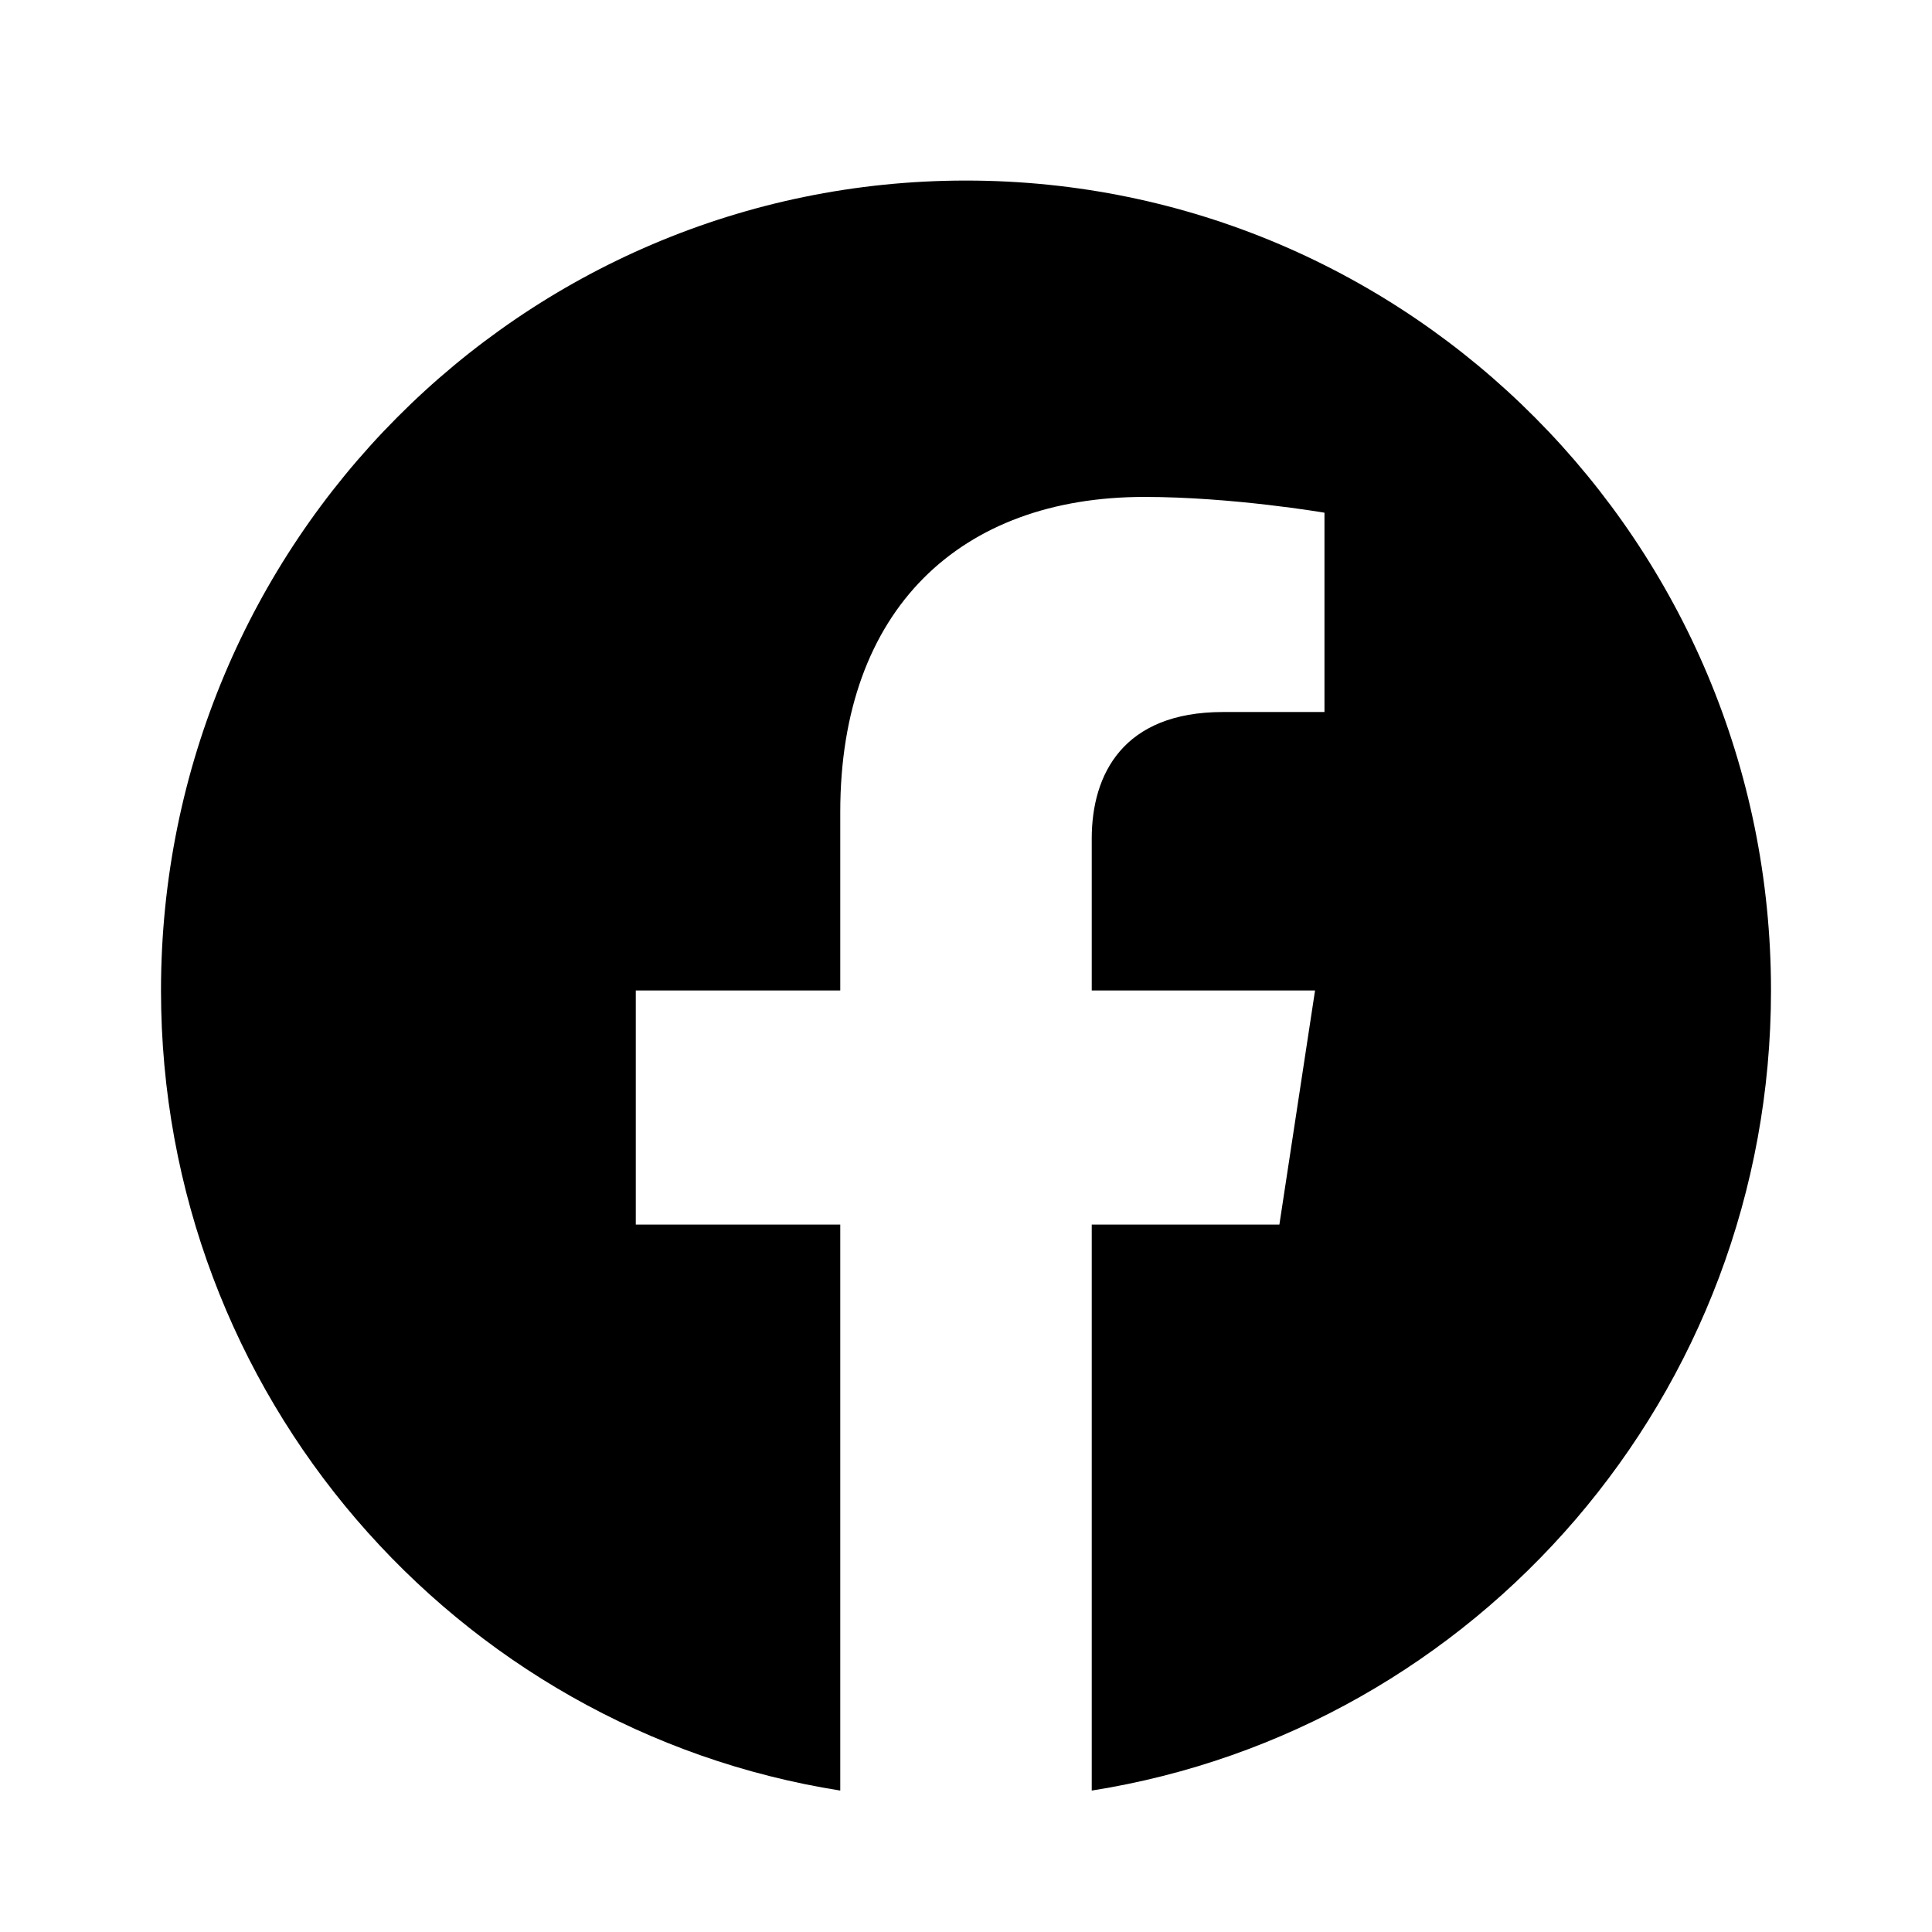
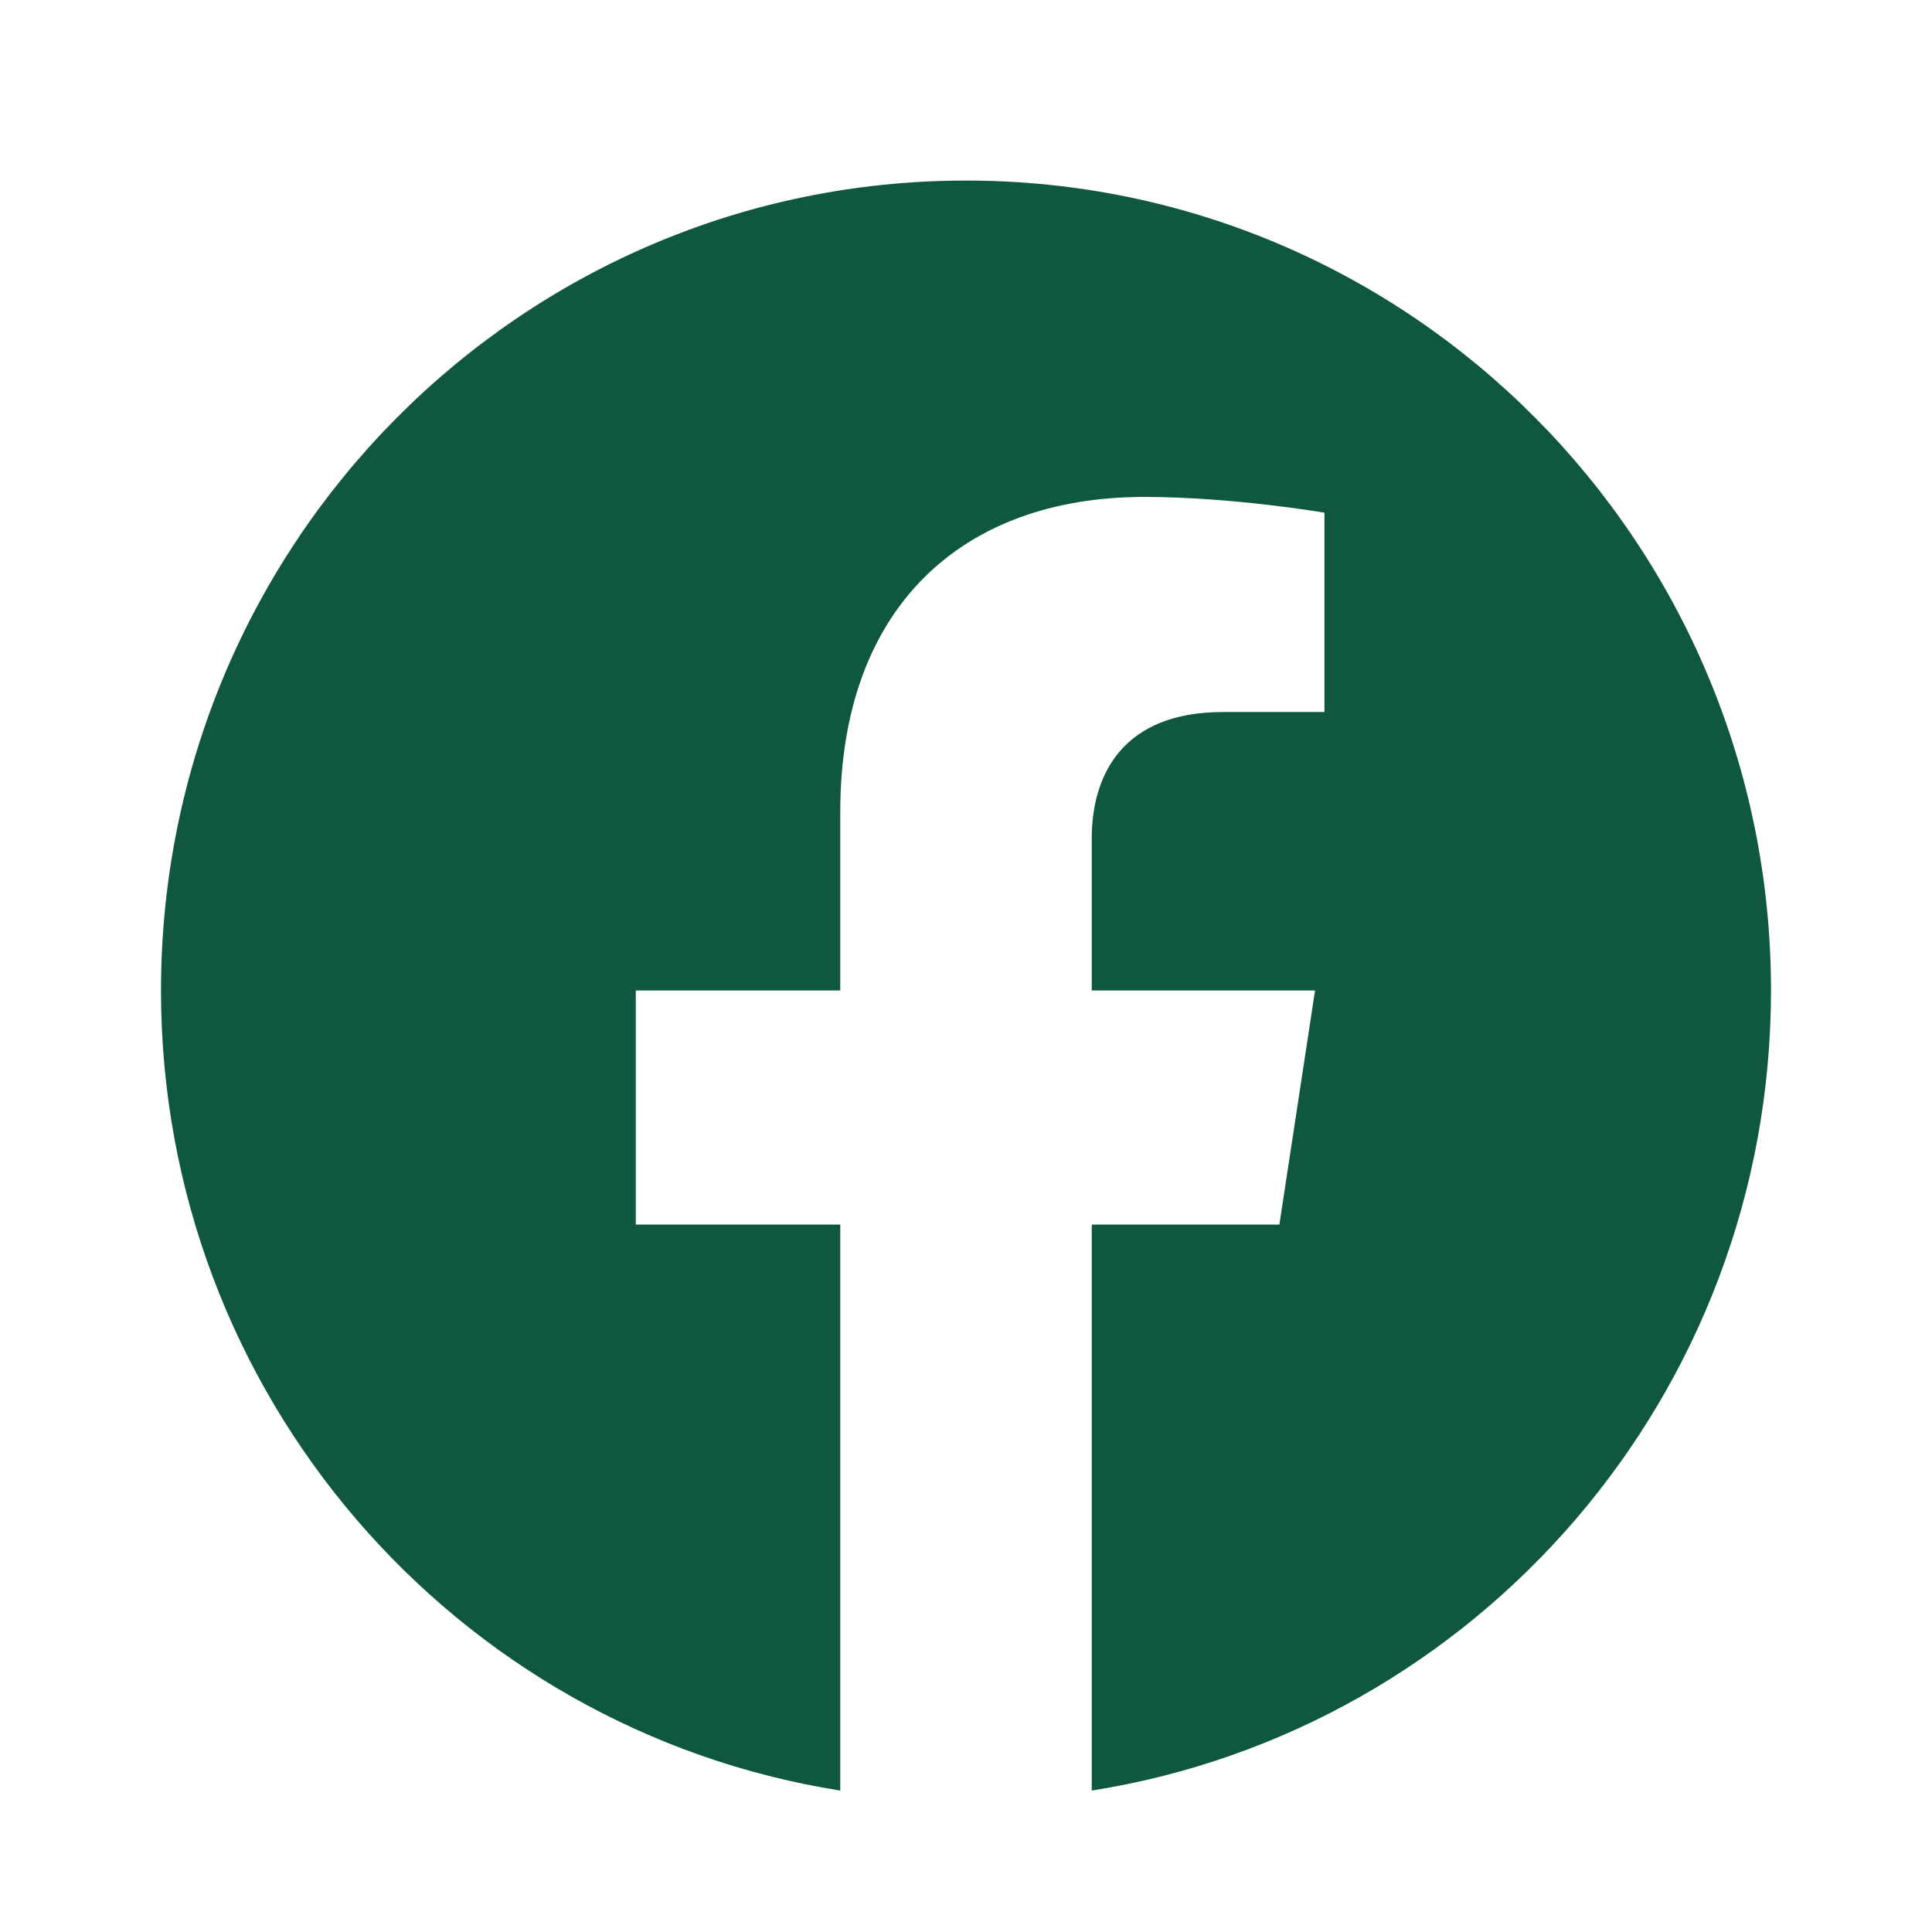
<svg xmlns="http://www.w3.org/2000/svg" width="24" height="24" viewBox="0 0 24 24" fill="none">
-   <path d="M22 12.304C22 6.747 17.523 2.243 12 2.243C6.477 2.243 2 6.747 2 12.304C2 17.326 5.657 21.488 10.438 22.243V15.212H7.898V12.304H10.438V10.087C10.438 7.566 11.931 6.173 14.215 6.173C15.309 6.173 16.453 6.369 16.453 6.369V8.845H15.192C13.95 8.845 13.562 9.621 13.562 10.417V12.304H16.336L15.893 15.212H13.562V22.243C18.343 21.488 22 17.326 22 12.304Z" fill="currentColor" />
+   <path d="M22 12.304C22 6.747 17.523 2.243 12 2.243C6.477 2.243 2 6.747 2 12.304C2 17.326 5.657 21.488 10.438 22.243V15.212H7.898V12.304H10.438V10.087C10.438 7.566 11.931 6.173 14.215 6.173C15.309 6.173 16.453 6.369 16.453 6.369V8.845H15.192C13.95 8.845 13.562 9.621 13.562 10.417V12.304H16.336L15.893 15.212H13.562V22.243C18.343 21.488 22 17.326 22 12.304Z" fill="#105742" />
</svg>
